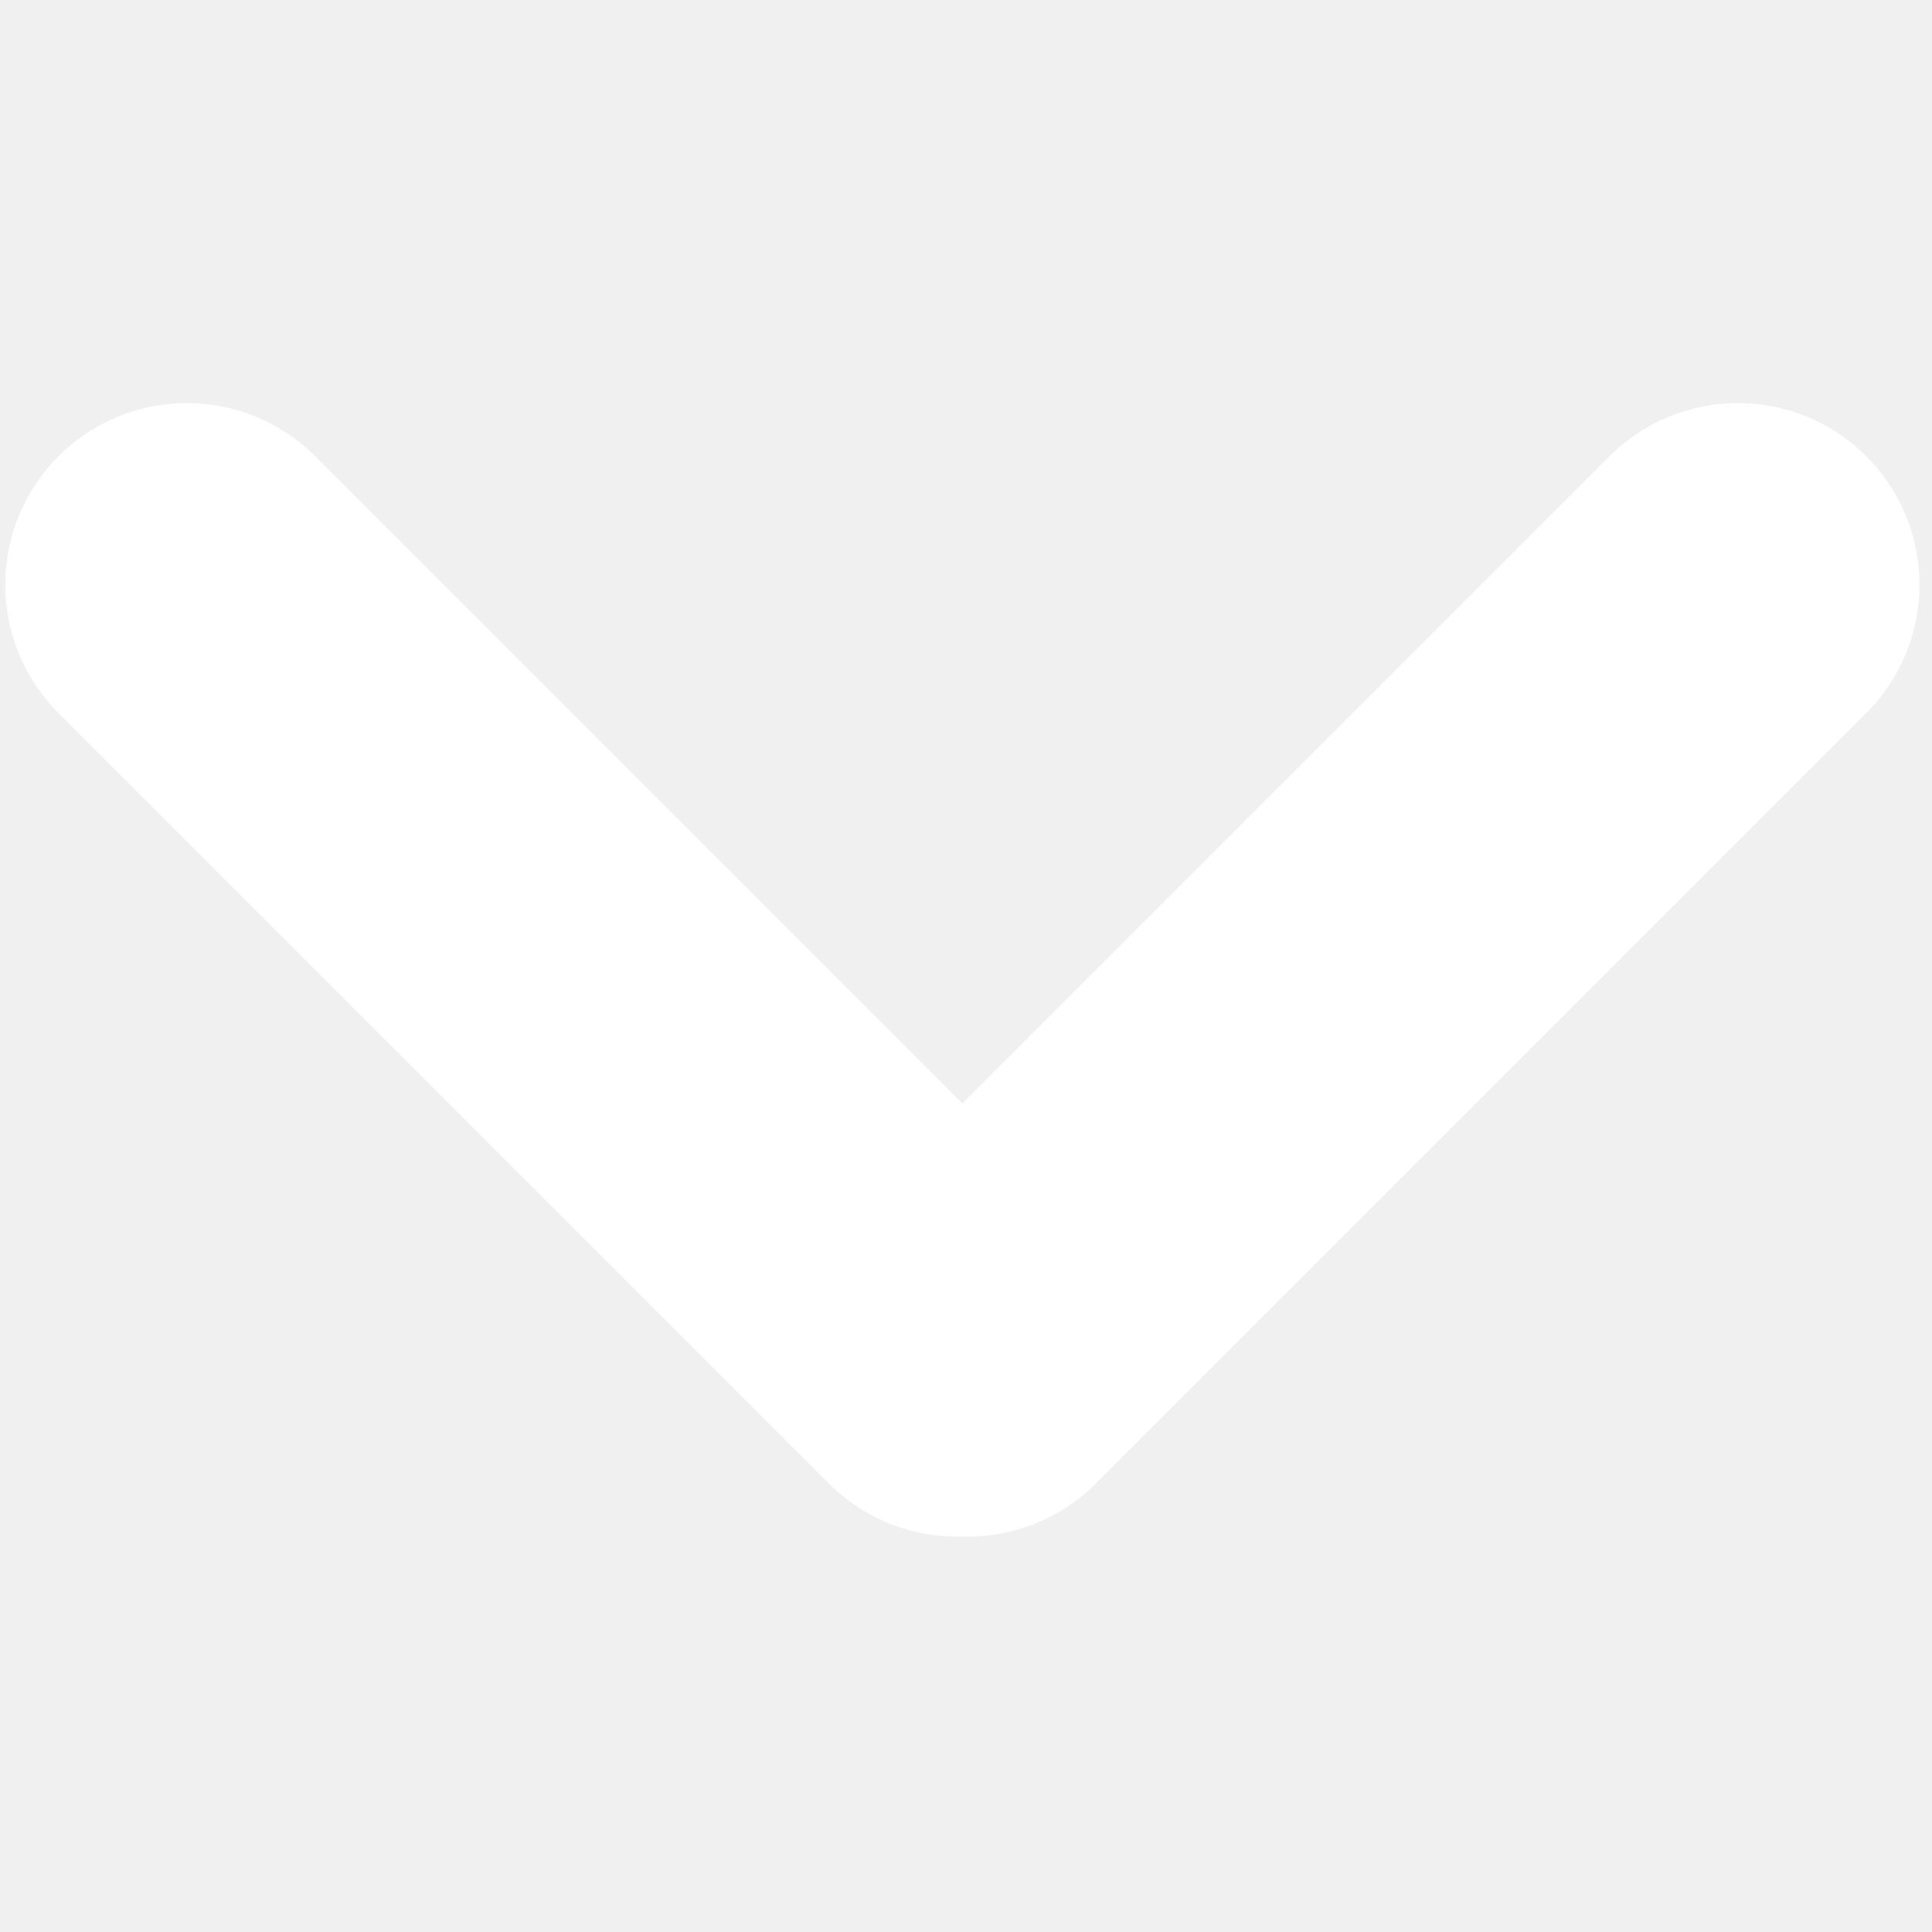
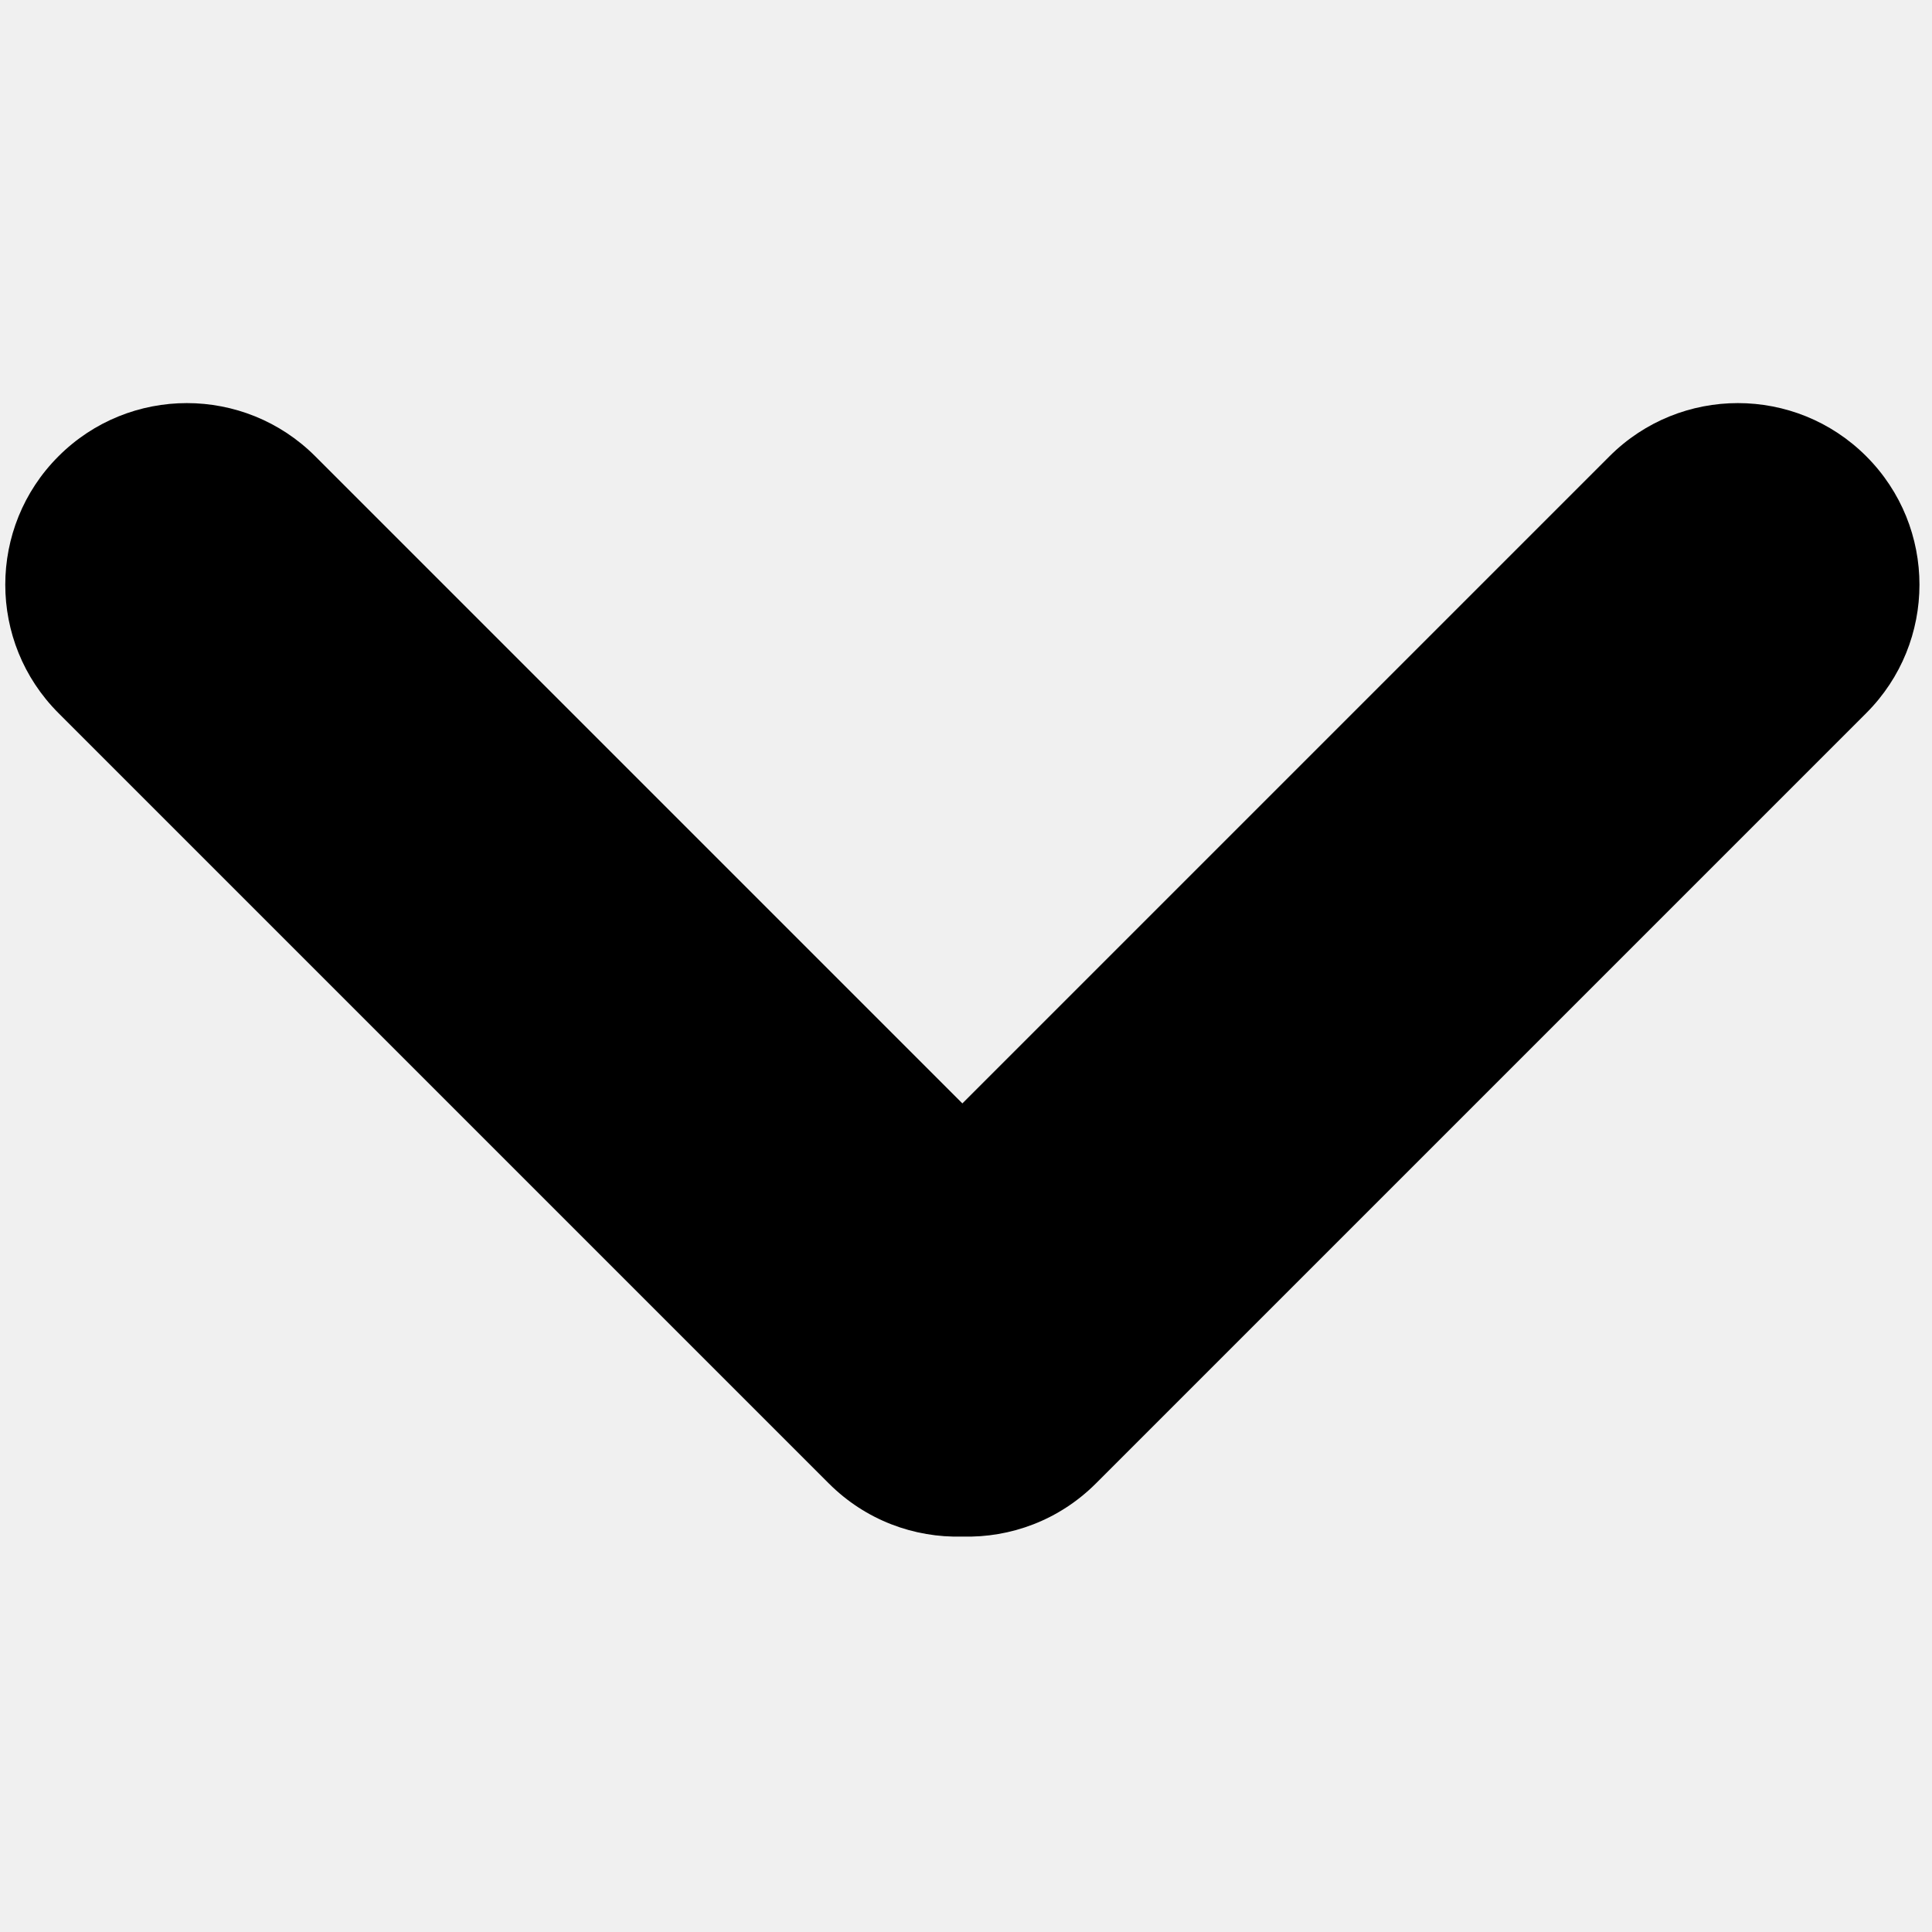
- <svg xmlns="http://www.w3.org/2000/svg" width="11px" height="11px" viewBox="0 0 133 79" version="1.1">
-   <g id="Page-1" stroke="none" stroke-width="1" fill="none" fill-rule="evenodd">
-     <g id="Letter" transform="translate(-50, -122)" fill="#FFFFFF">
-       <g id="Combined-Shape-4" transform="translate(45, 64)">
-         <path d="M33.5,21 C40.404,21 46,26.596 46,33.5 L46,96.5 L109,96.5 C115.904,96.5 121.5,102.096 121.5,109 C121.5,115.904 115.904,121.5 109,121.5 L34,121.5 C30.421,121.5 27.193,119.996 24.915,117.585 C22.504,115.307 21,112.079 21,108.5 L21,33.5 C21,26.596 26.596,21 33.5,21 Z" id="Combined-Shape" transform="translate(71.25, 71.25) rotate(-45) translate(-71.25, -71.25) " />
+ <svg xmlns="http://www.w3.org/2000/svg" class="chevron" width="11px" height="11px" viewBox="0 0 133 79" version="1.1">
+   <g stroke="none" stroke-width="1" fill="none" fill-rule="evenodd">
+     <g transform="translate(-50, -122)" fill="currentColor">
+       <g transform="translate(45, 64)">
+         <path d="M33.5,21 C40.404,21 46,26.596 46,33.5 L46,96.5 L109,96.5 C115.904,96.5 121.5,102.096 121.5,109 C121.5,115.904 115.904,121.5 109,121.5 L34,121.5 C30.421,121.5 27.193,119.996 24.915,117.585 C22.504,115.307 21,112.079 21,108.5 L21,33.5 C21,26.596 26.596,21 33.5,21 Z" transform="translate(71.25, 71.25) rotate(-45) translate(-71.25, -71.25) " />
      </g>
    </g>
  </g>
</svg>
